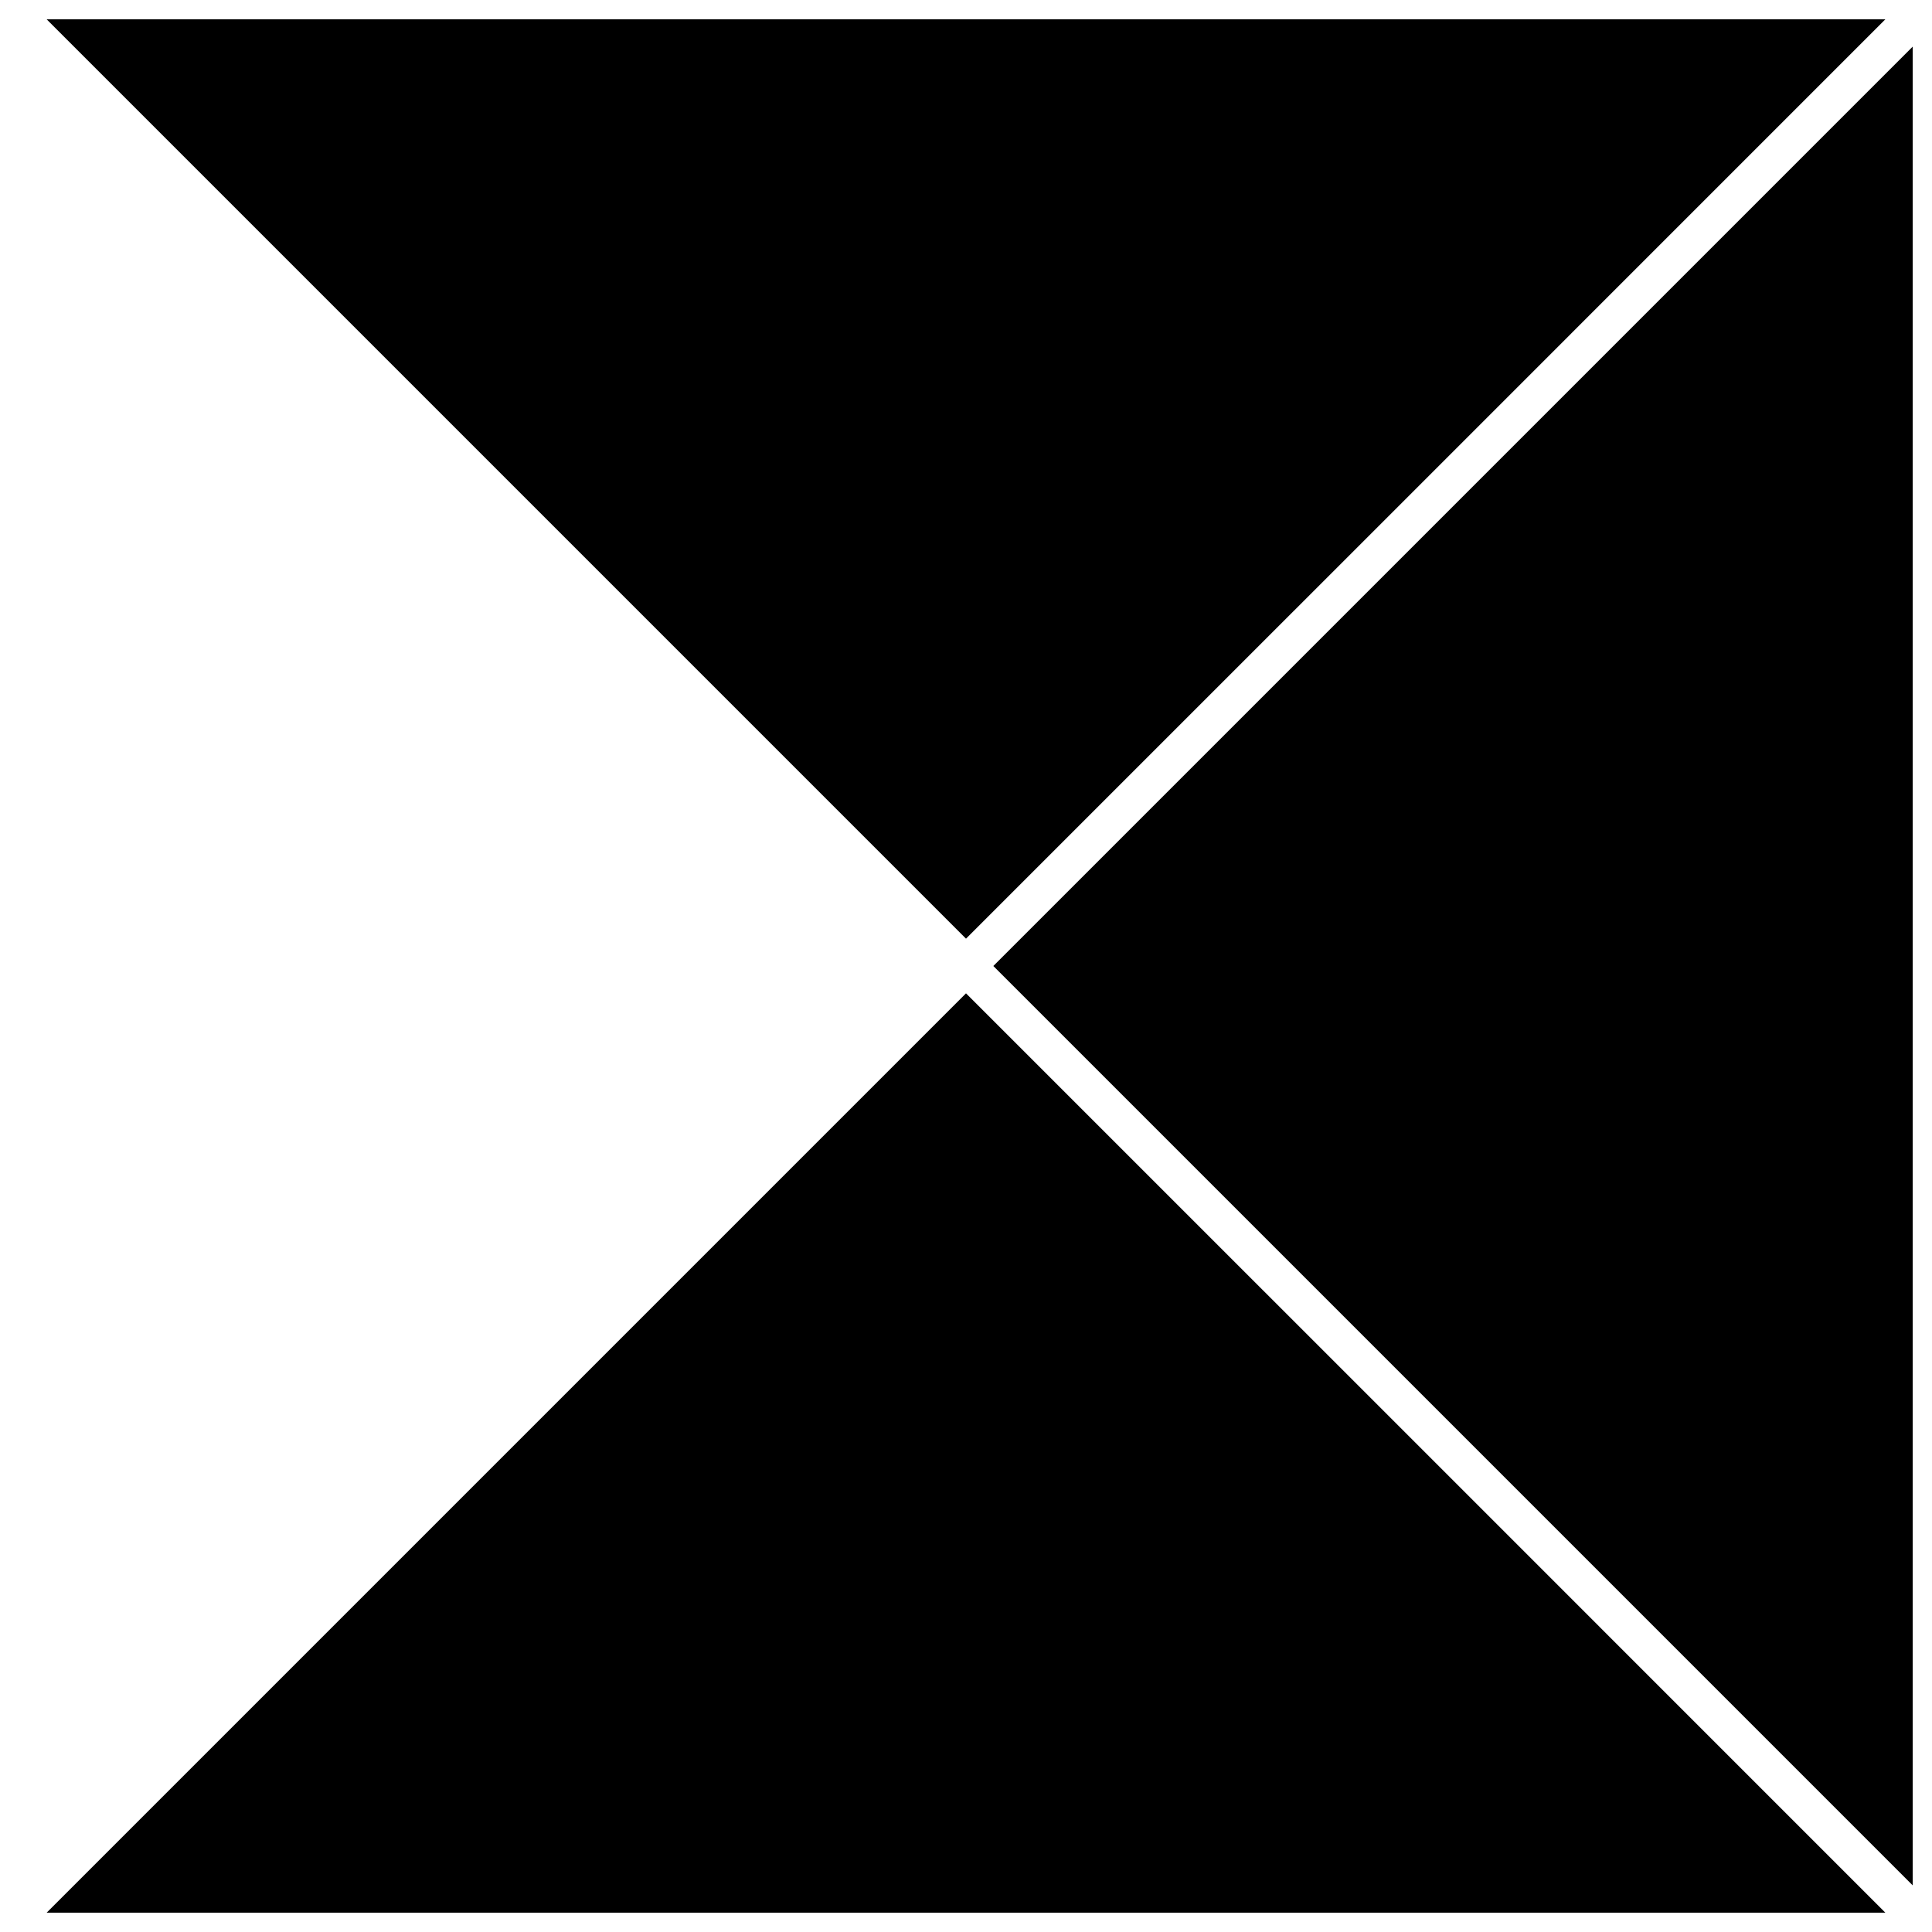
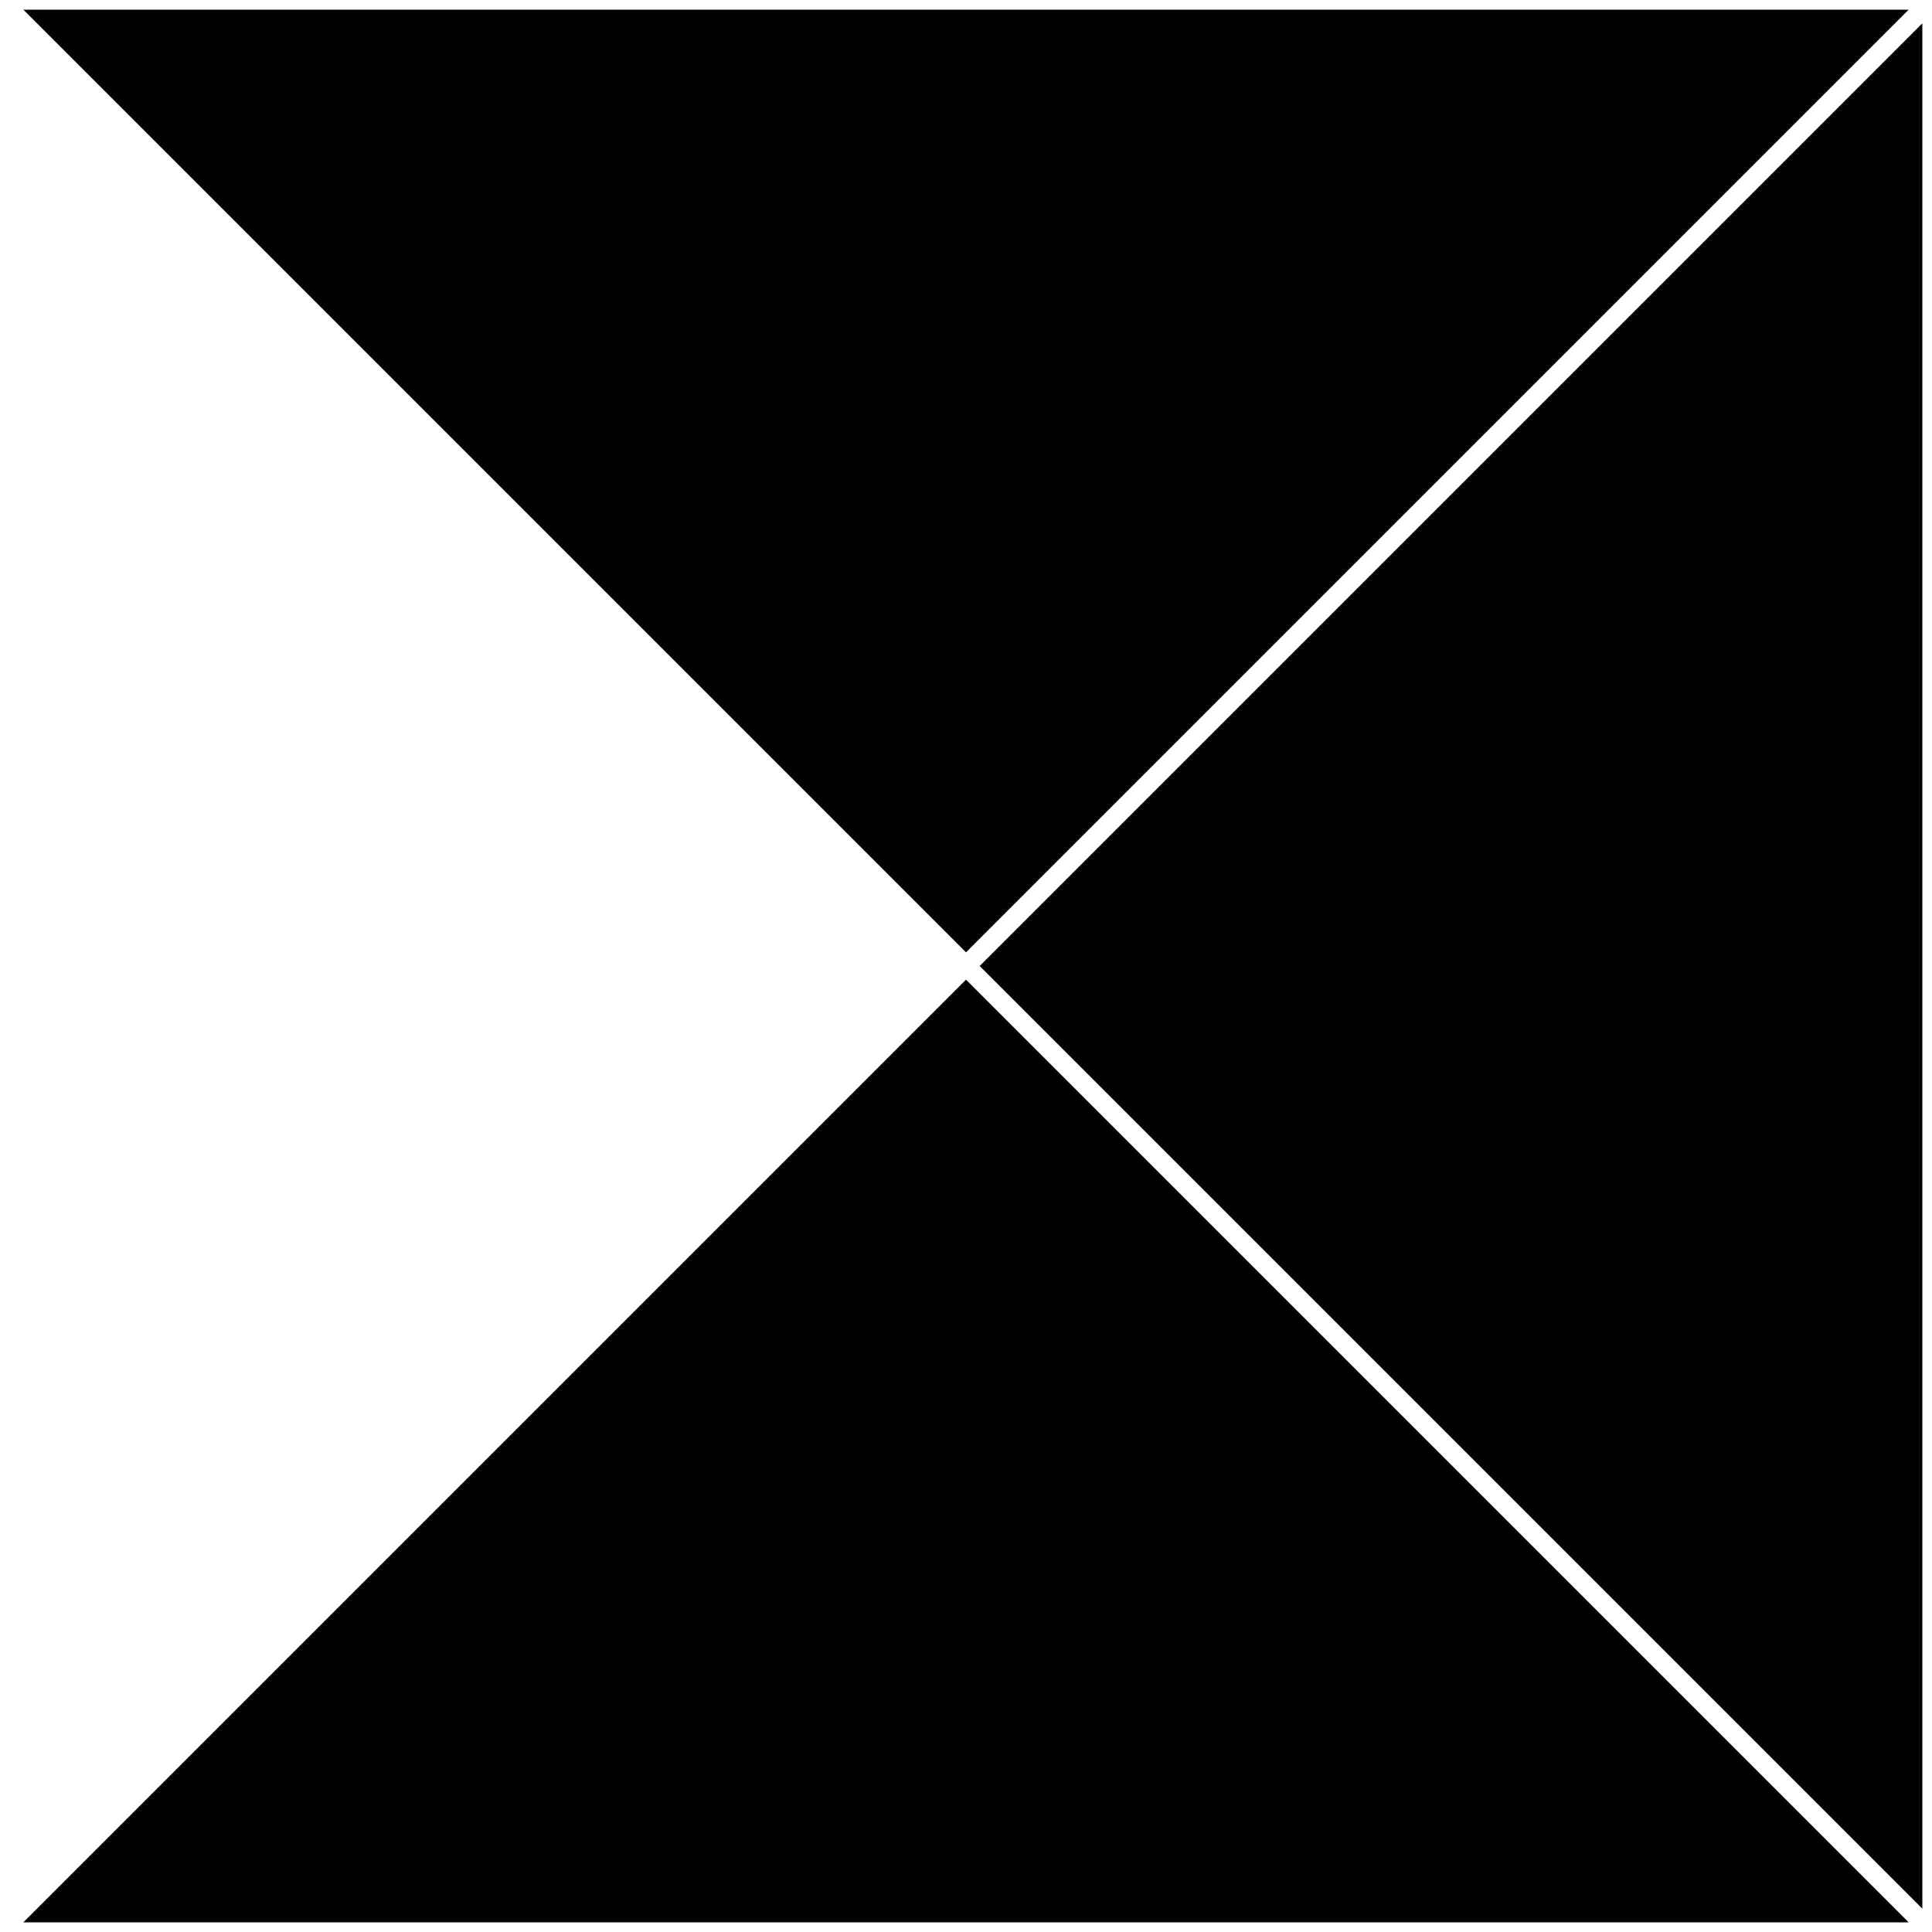
- <svg xmlns="http://www.w3.org/2000/svg" id="uuid-4e8cf800-652a-411a-b4bd-f1077cde7dfc" viewBox="0 0 400 400">
-   <polygon points="297.08 97.27 390.34 4 9.66 4 200 194.34 297.08 97.27" />
-   <polygon points="297.08 302.73 200 205.66 9.66 396 390.34 396 297.08 302.73" />
-   <polygon points="396 9.66 302.73 102.93 205.66 200 302.73 297.07 396 390.34 396 9.66" />
+ <svg xmlns="http://www.w3.org/2000/svg" id="uuid-e440ec51-4491-4fb1-bf0a-634e592d84cf" viewBox="0 0 400 400">
+   <polygon points="395.17 2 4.83 2 200 197.17 395.17 2" />
+   <polygon points="398 4.83 202.83 200 398 395.17 398 4.83" />
+   <polygon points="200 202.83 4.83 398 395.17 398 200 202.83" />
</svg>
